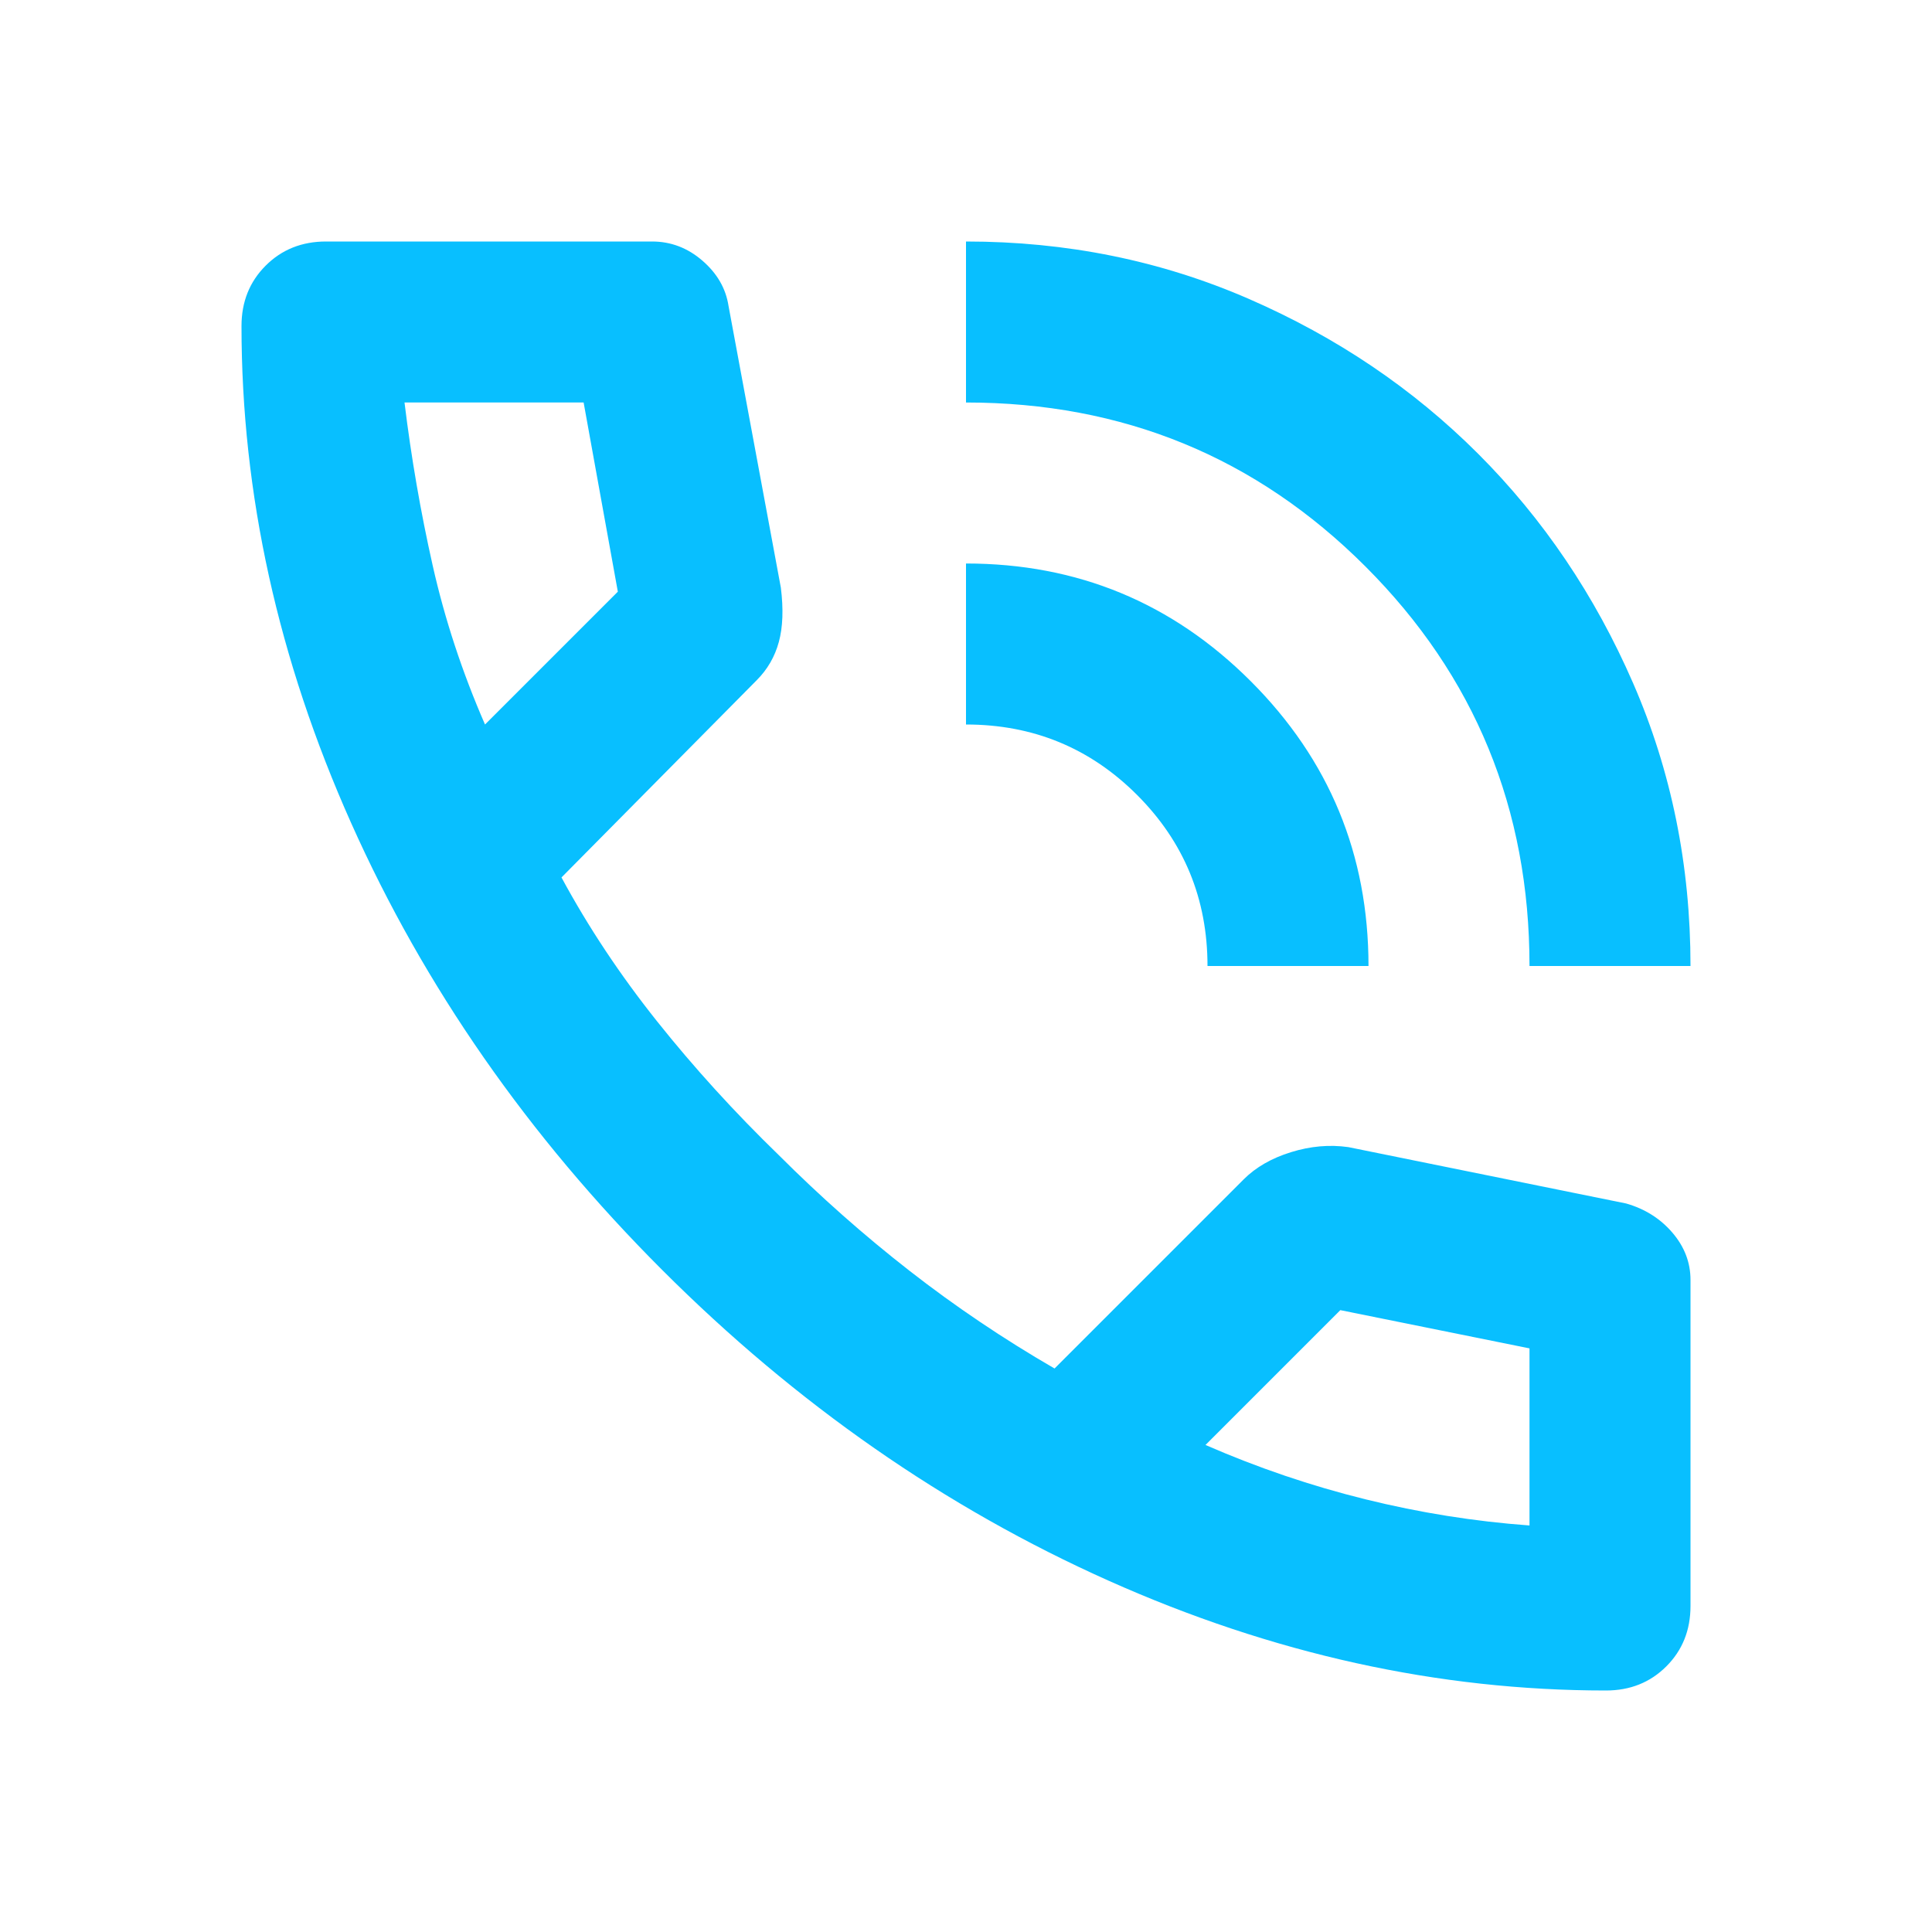
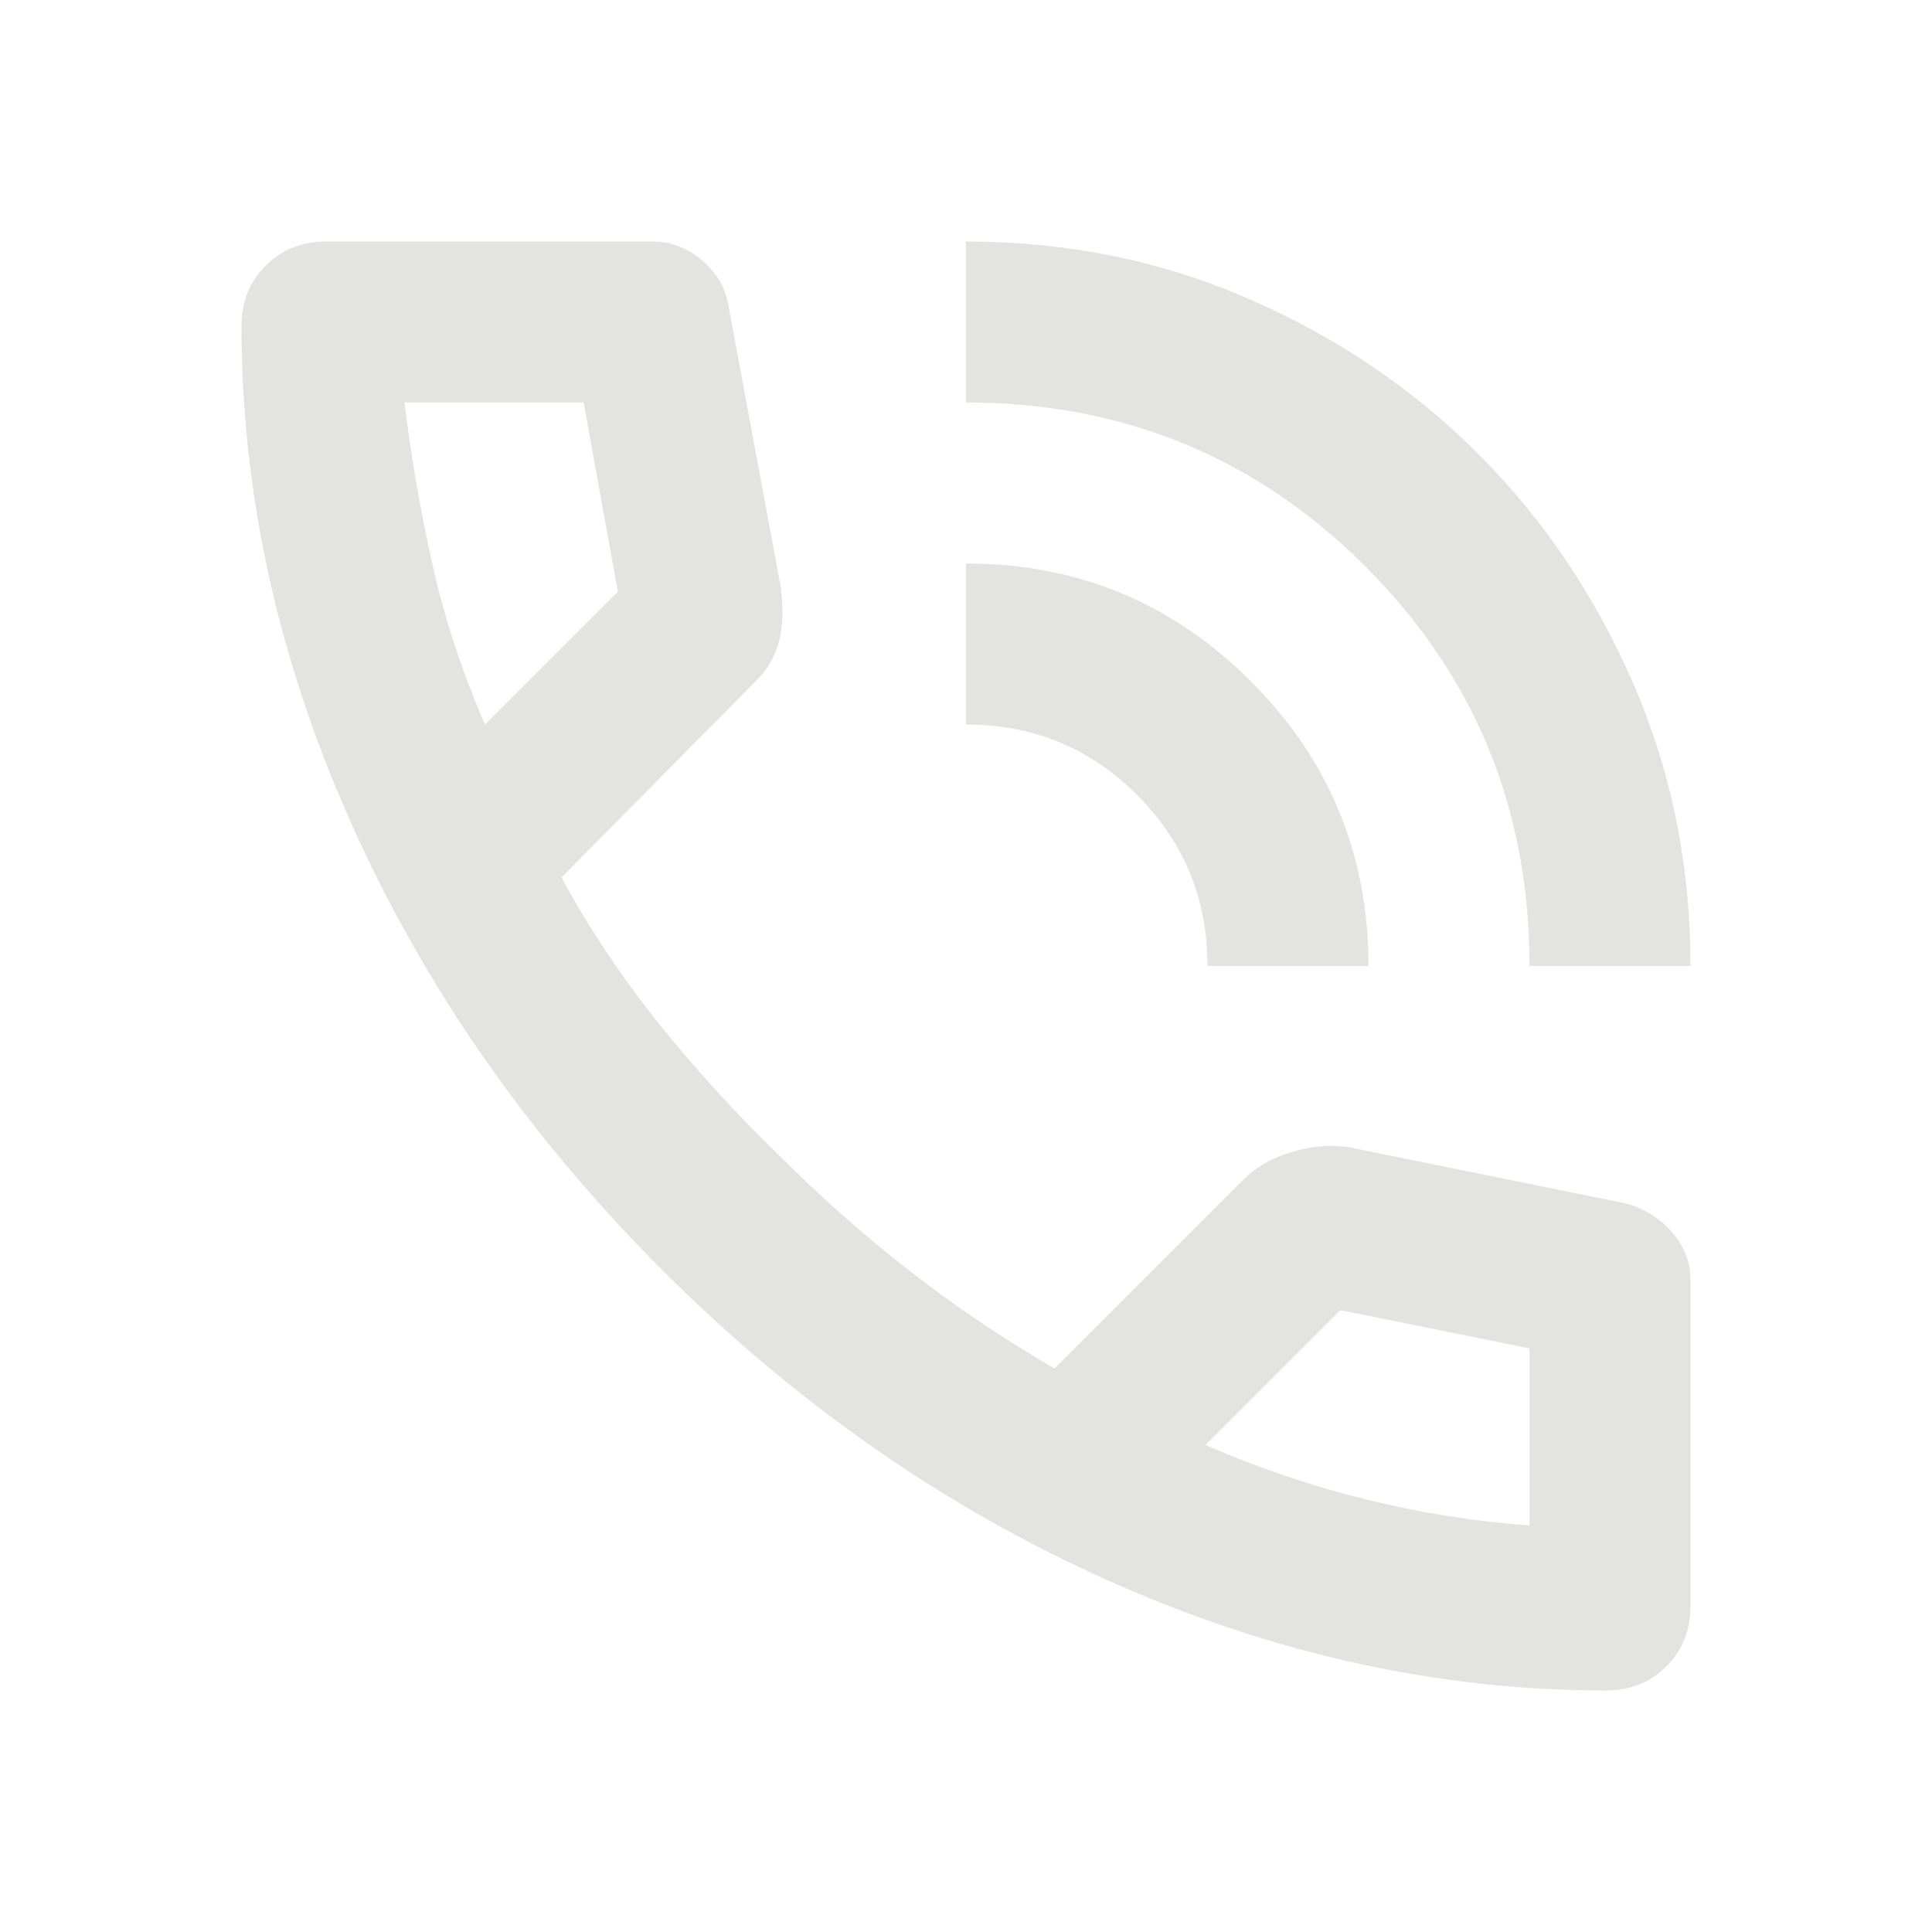
- <svg xmlns="http://www.w3.org/2000/svg" height="24px" viewBox="0 -960 960 960" width="24px" fill="#08bfff">
+ <svg xmlns="http://www.w3.org/2000/svg" height="24px" viewBox="0 -960 960 960" width="24px" fill="#E3E3E2">
  <path d="M760-480q0-117-81.5-198.5T480-760v-80q75 0 140.5 28.5t114 77q48.5 48.5 77 114T840-480h-80Zm-160 0q0-50-35-85t-85-35v-80q83 0 141.5 58.5T680-480h-80Zm198 360q-125 0-247-54.5T329-329Q229-429 174.5-551T120-798q0-18 12-30t30-12h162q14 0 25 9.5t13 22.5l26 140q2 16-1 27t-11 19l-97 98q20 37 47.5 71.5T387-386q31 31 65 57.5t72 48.5l94-94q9-9 23.5-13.5T670-390l138 28q14 4 23 14.5t9 23.5v162q0 18-12 30t-30 12ZM241-600l66-66-17-94h-89q5 41 14 81t26 79Zm358 358q39 17 79.5 27t81.5 13v-88l-94-19-67 67ZM241-600Zm358 358Z" />
</svg>
